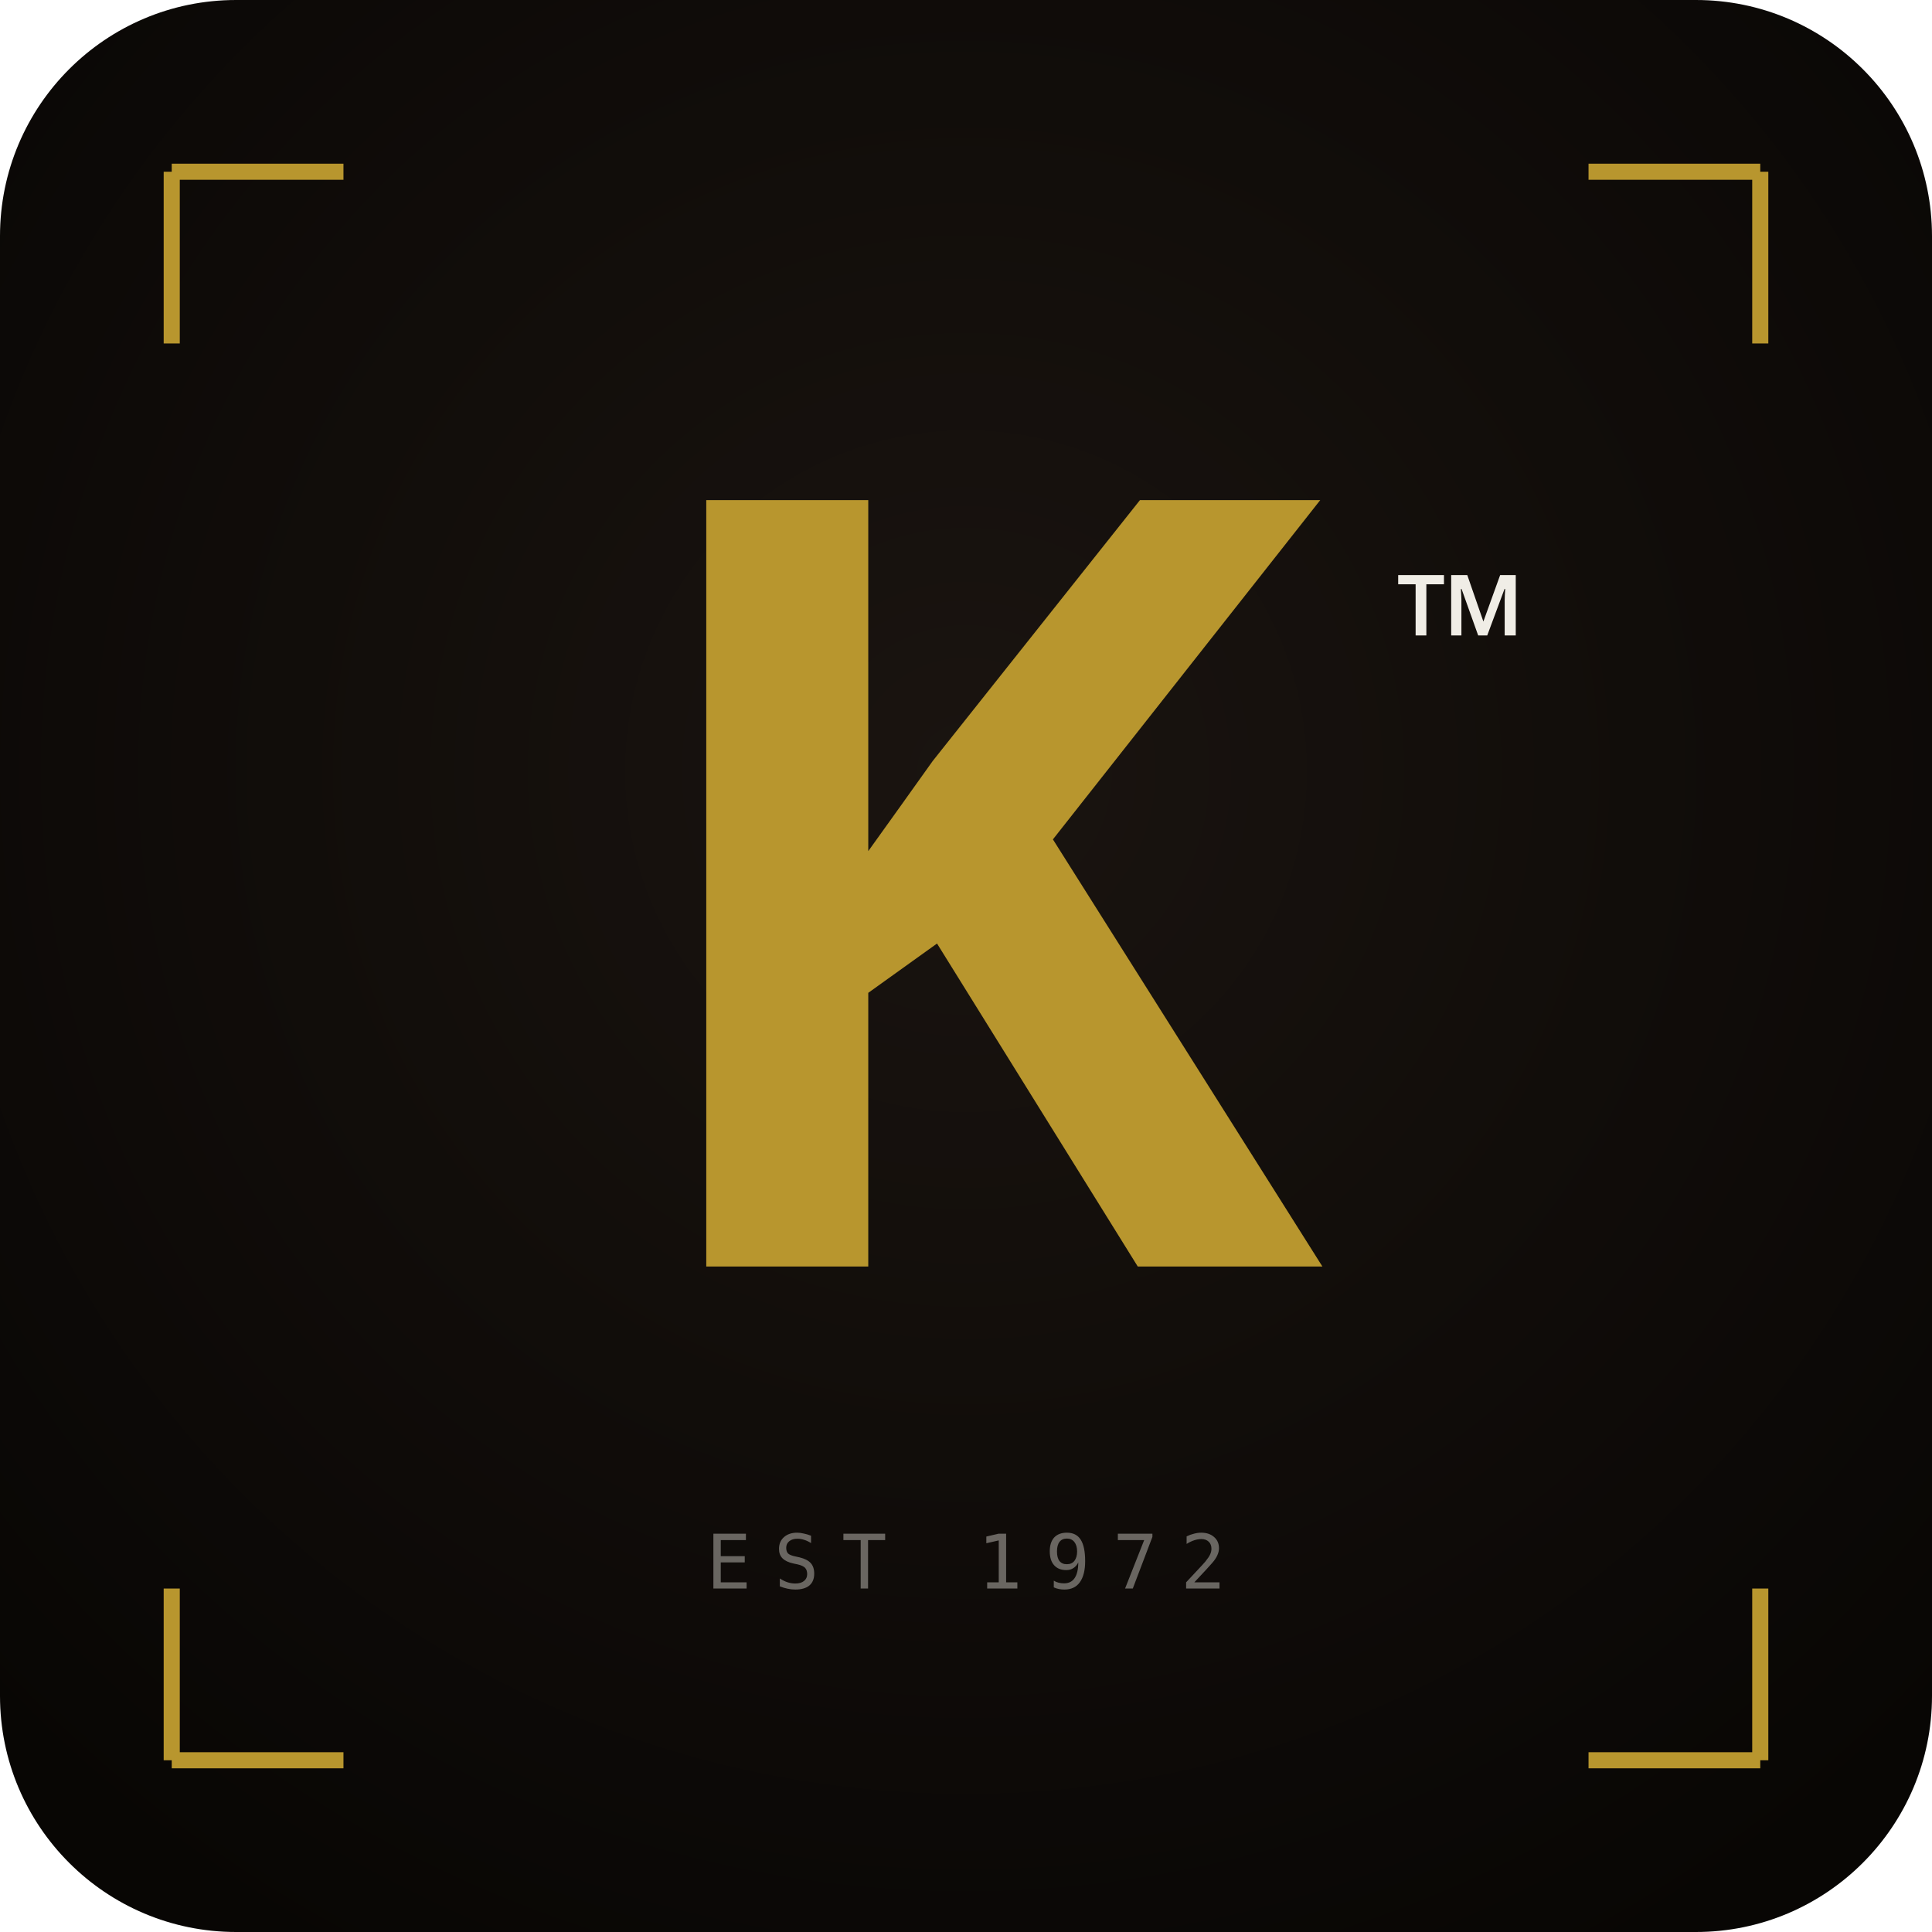
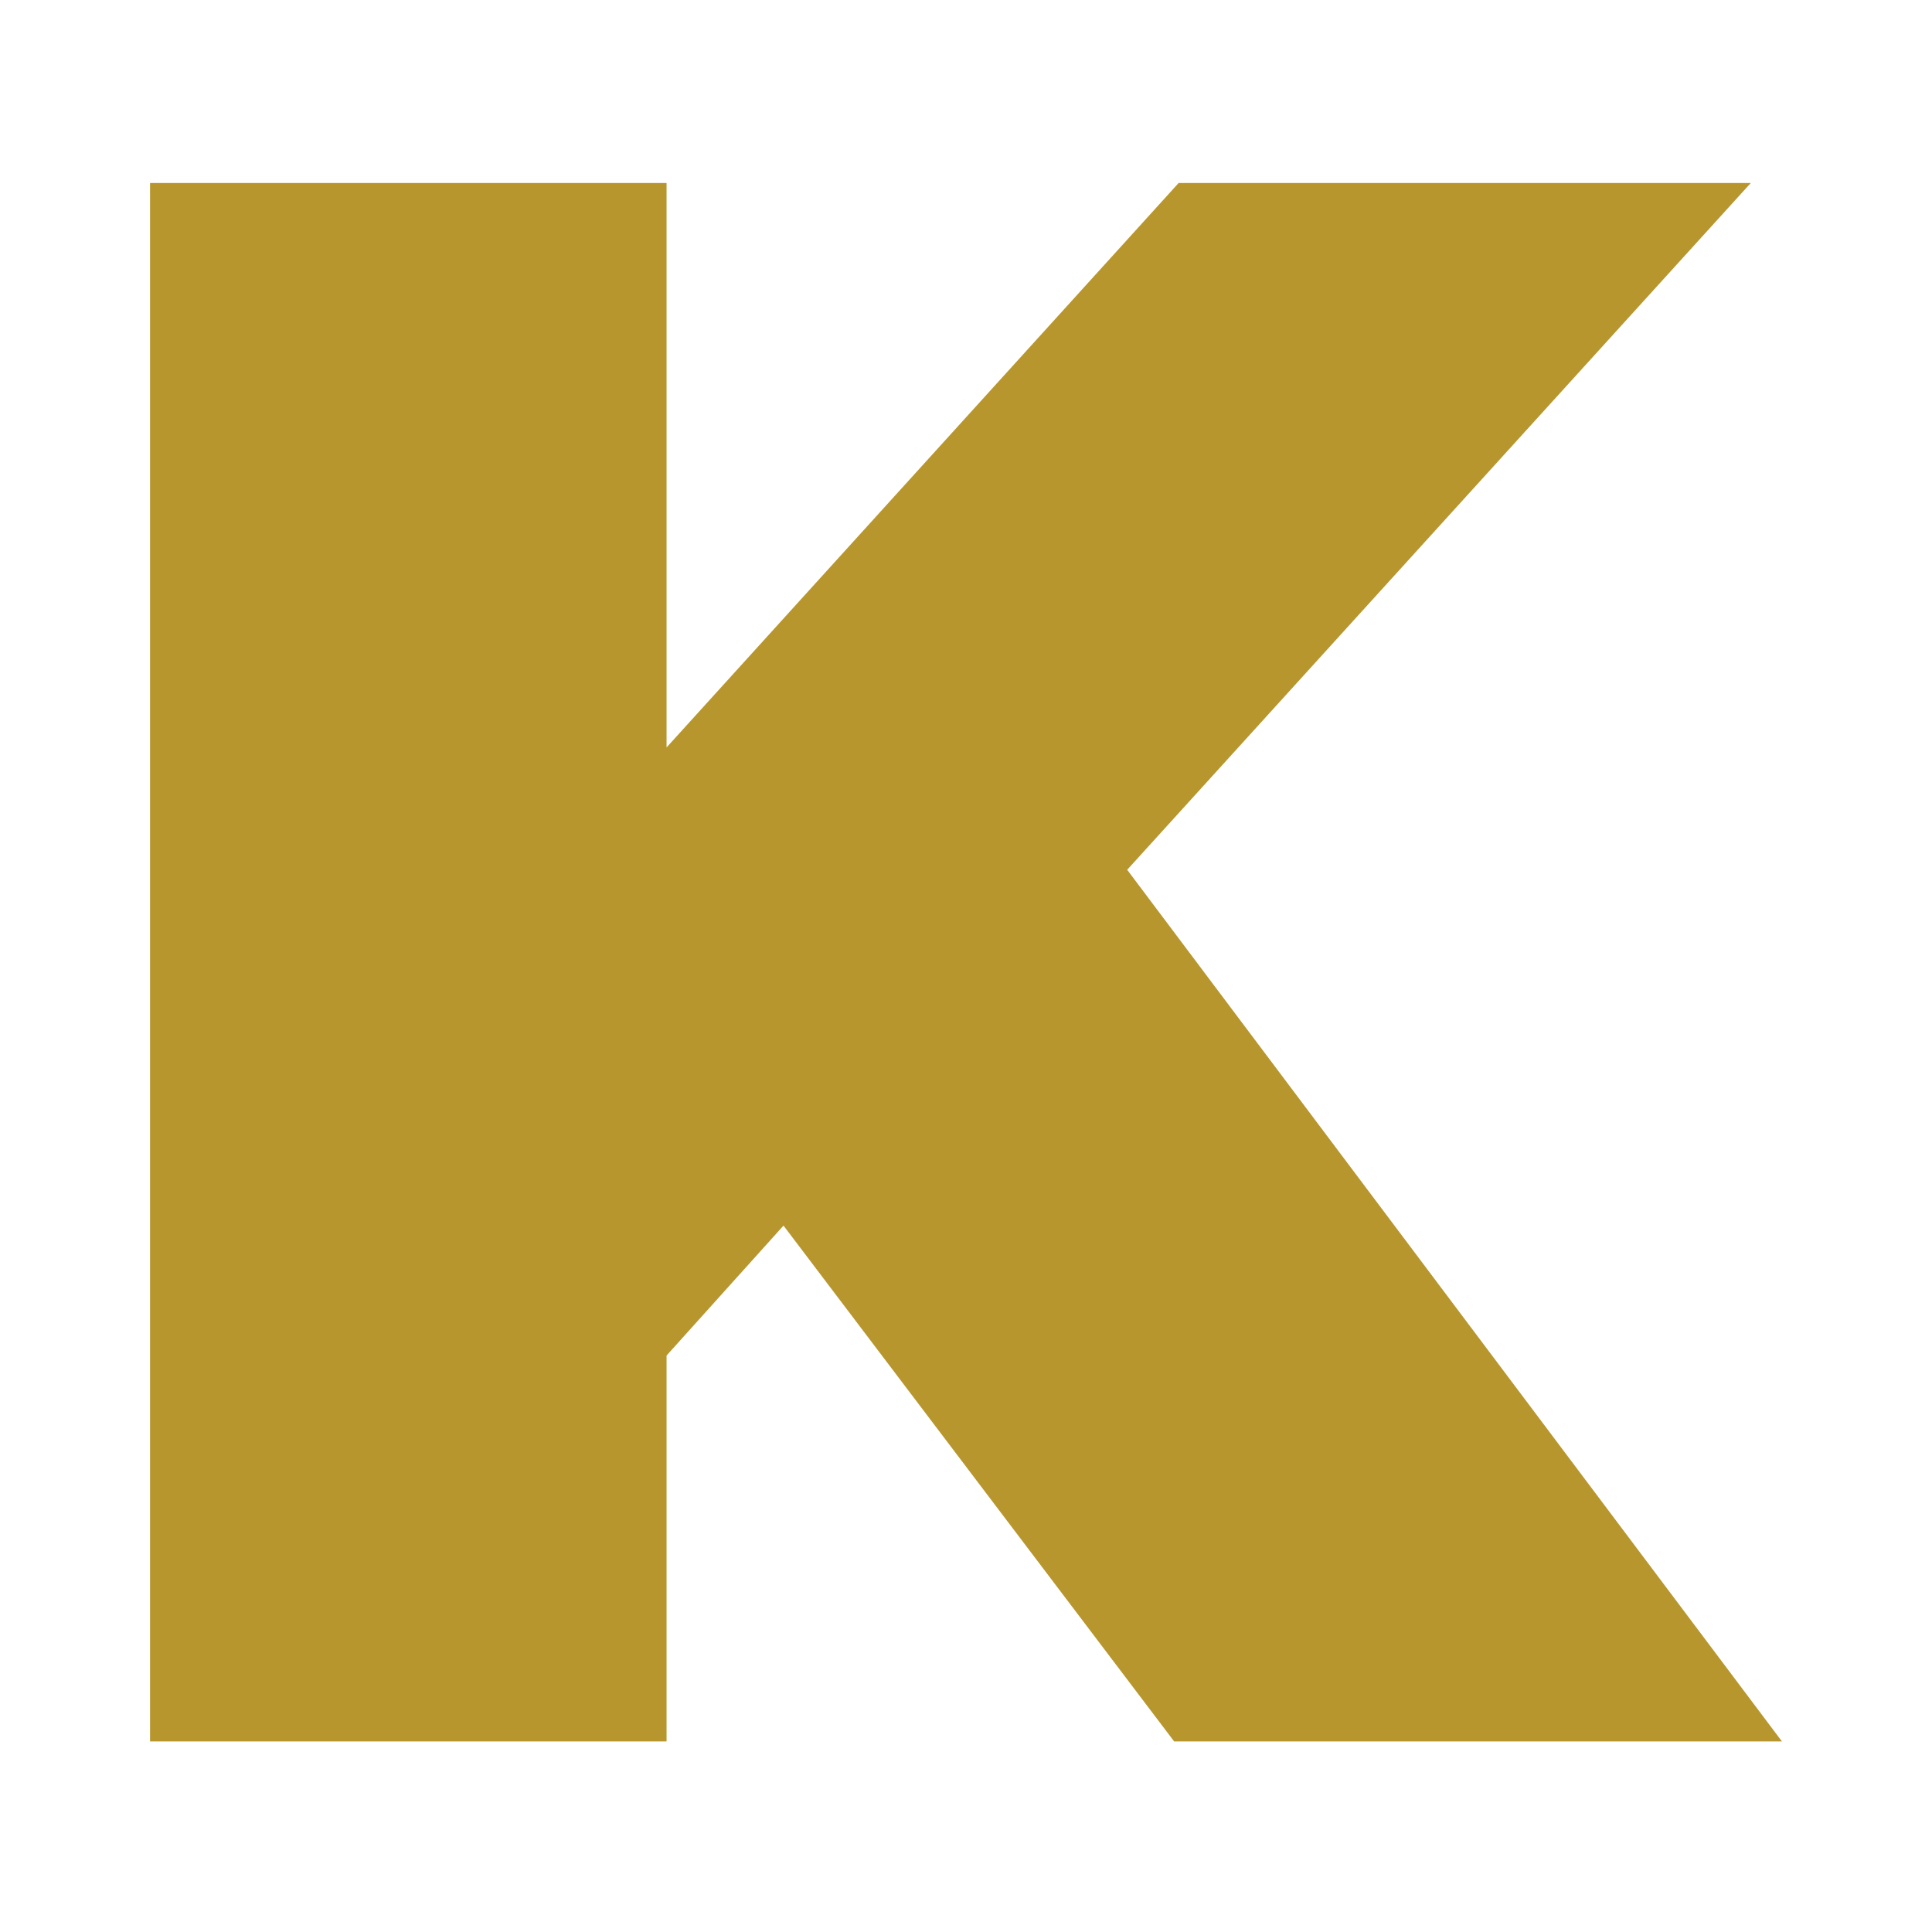
- <svg xmlns="http://www.w3.org/2000/svg" viewBox="0 0 180 180" width="180" height="180">
-   <defs>
-     <radialGradient id="bg" cx="50%" cy="40%" r="70%">
-       <stop offset="0%" stop-color="#1A1410" />
-       <stop offset="100%" stop-color="#080604" />
-     </radialGradient>
-   </defs>
-   <rect width="180" height="180" fill="url(#bg)" rx="22" />
-   <line x1="16" y1="16" x2="32" y2="16" stroke="#B8962E" stroke-width="1.5" />
-   <line x1="16" y1="16" x2="16" y2="32" stroke="#B8962E" stroke-width="1.5" />
-   <line x1="148" y1="16" x2="164" y2="16" stroke="#B8962E" stroke-width="1.5" />
-   <line x1="164" y1="16" x2="164" y2="32" stroke="#B8962E" stroke-width="1.5" />
-   <line x1="16" y1="164" x2="32" y2="164" stroke="#B8962E" stroke-width="1.5" />
-   <line x1="16" y1="148" x2="16" y2="164" stroke="#B8962E" stroke-width="1.5" />
-   <line x1="148" y1="164" x2="164" y2="164" stroke="#B8962E" stroke-width="1.5" />
-   <line x1="164" y1="148" x2="164" y2="164" stroke="#B8962E" stroke-width="1.5" />
-   <text x="90" y="118" text-anchor="middle" font-family="Montserrat, sans-serif" font-weight="900" font-size="100" fill="#B8962E" letter-spacing="-0.04em">K</text>
-   <text x="130" y="65" font-family="Montserrat, sans-serif" font-weight="700" font-size="16" fill="#F0EDE6" letter-spacing="0.05em">™</text>
-   <text x="90" y="148" text-anchor="middle" font-family="JetBrains Mono, monospace" font-size="7" fill="#F0EDE6" fill-opacity="0.4" letter-spacing="0.3em">EST 1972</text>
+ <svg xmlns="http://www.w3.org/2000/svg" viewBox="0 0 512 512" width="512" height="512" role="img" aria-label="KHADANE K favicon" shape-rendering="geometricPrecision">
+   <path fill="#B8962E" transform="translate(6.135,461.5) scale(0.59,-0.59)" d="M268 150 255 409 519 700H776L480 374L349 240ZM57 0V700H289V0ZM517 0 311 272 464 434 790 0Z" />
</svg>
